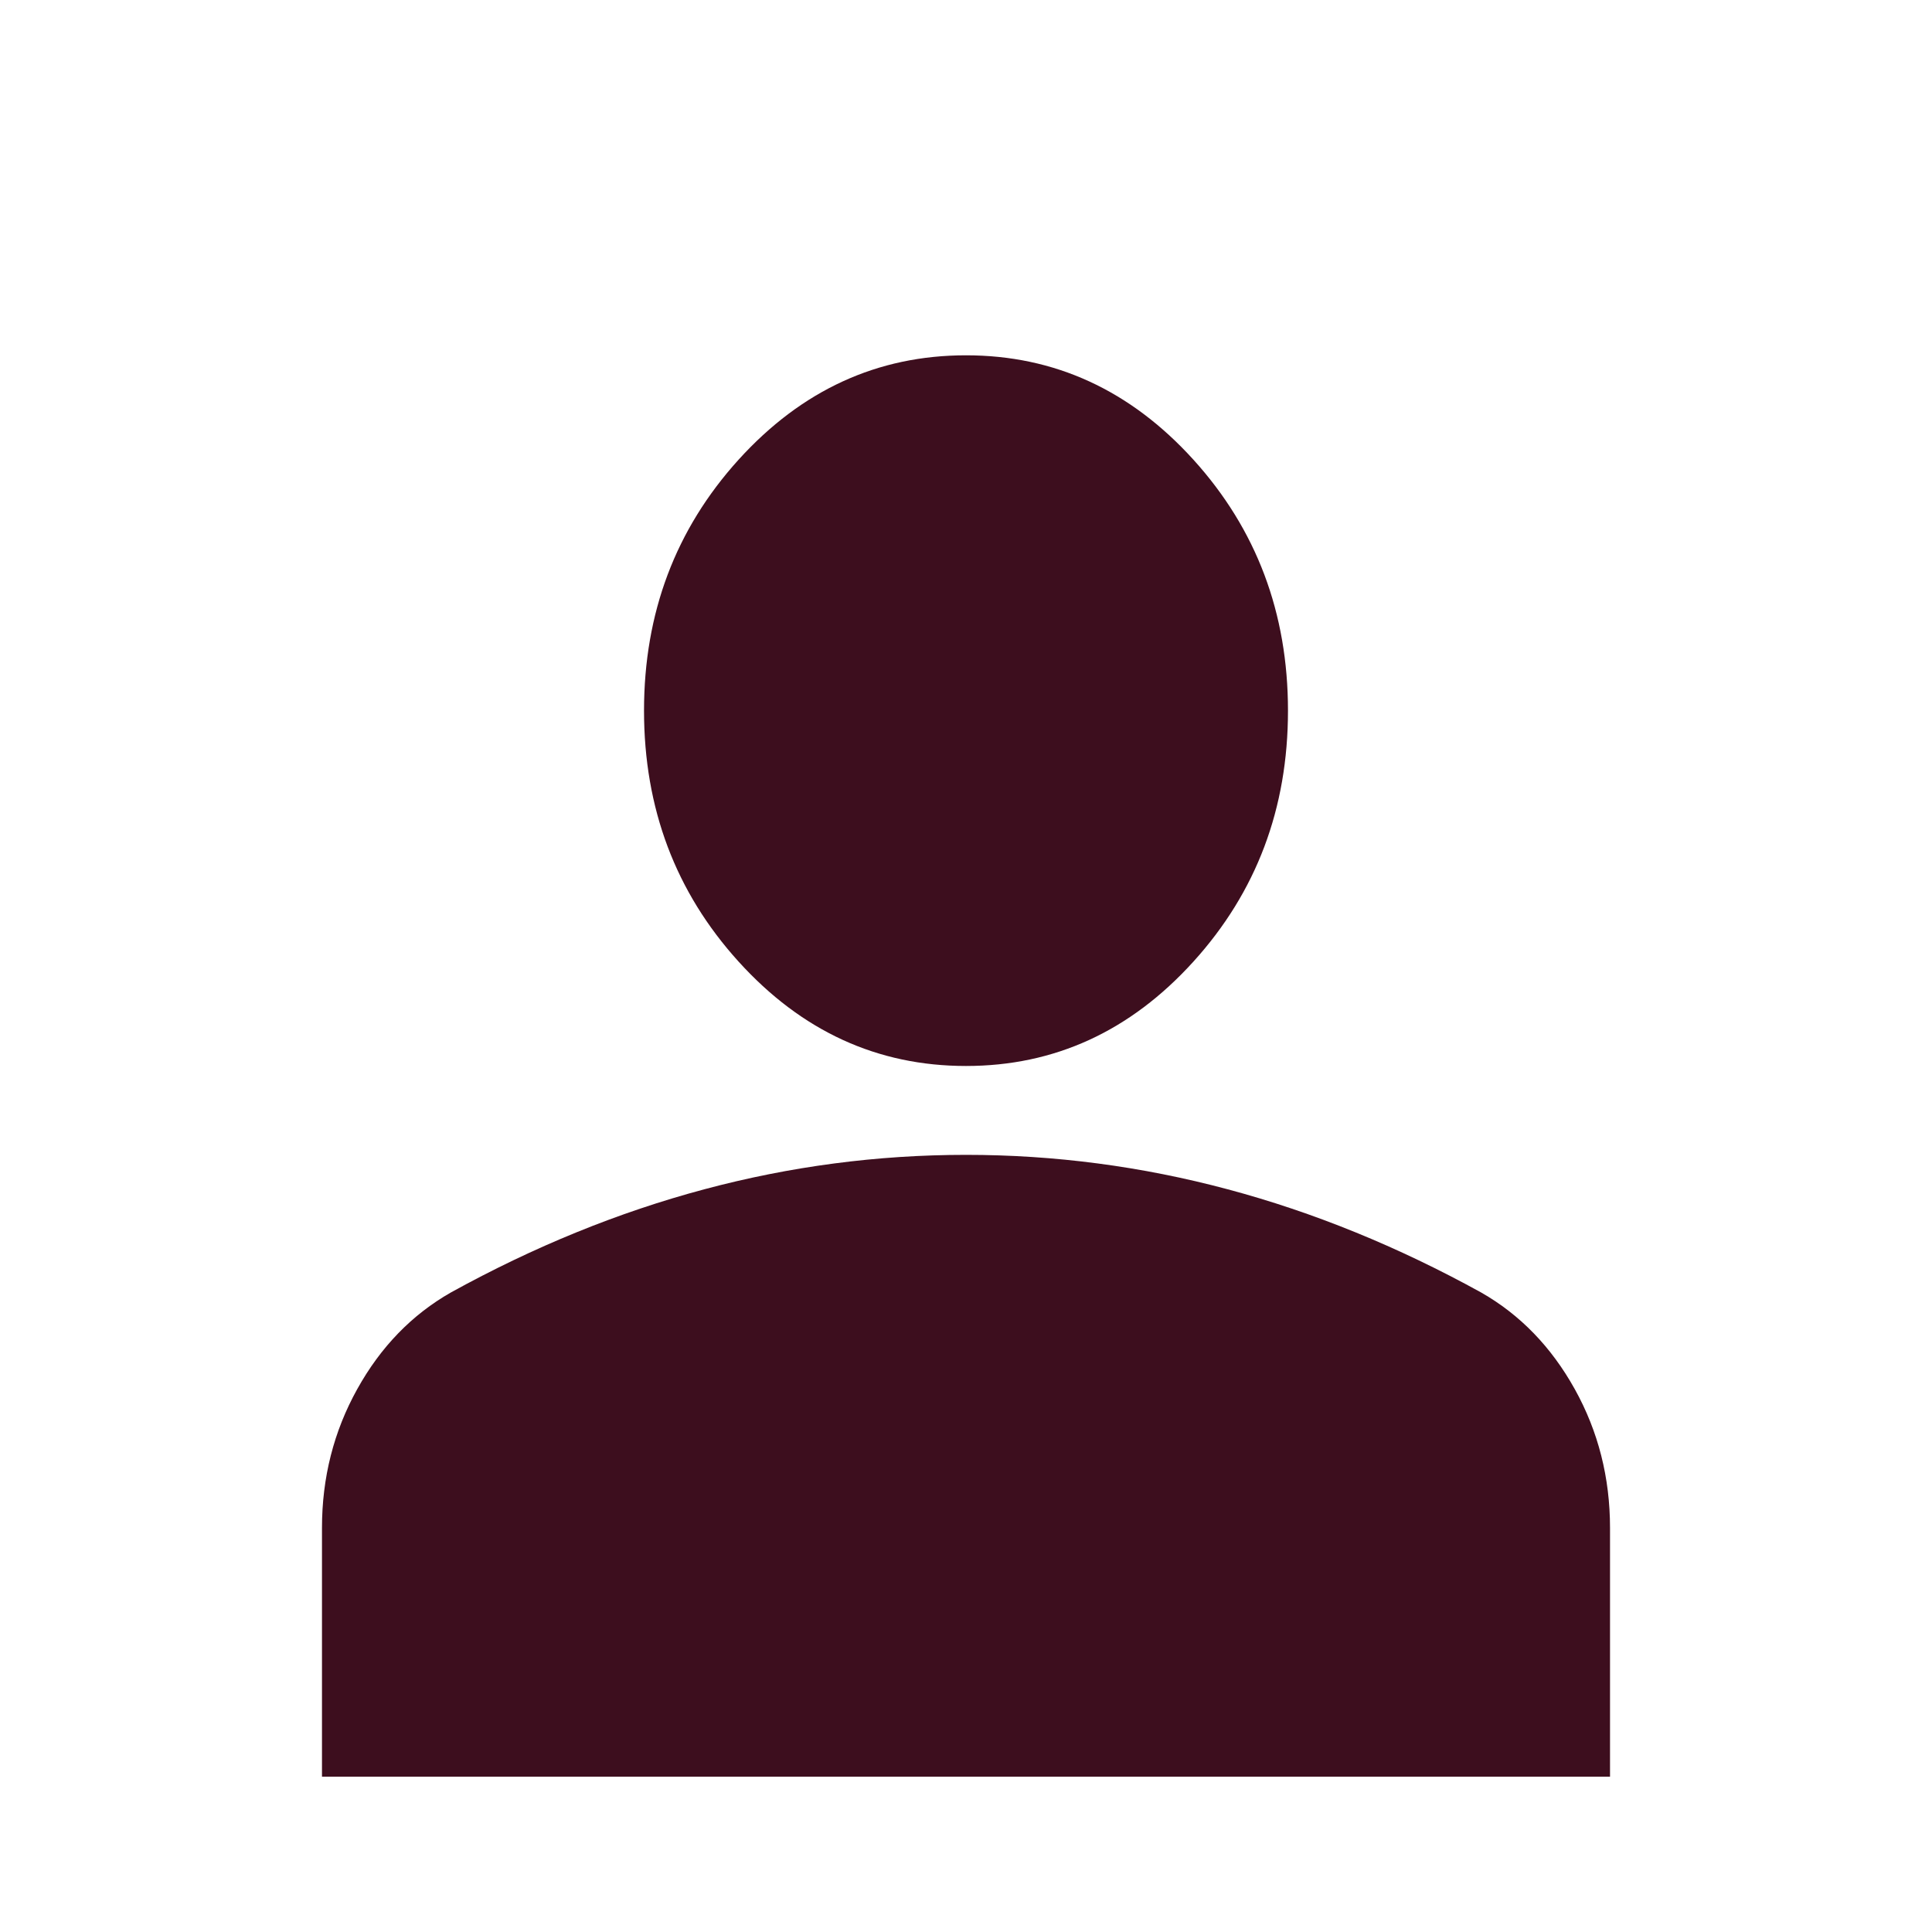
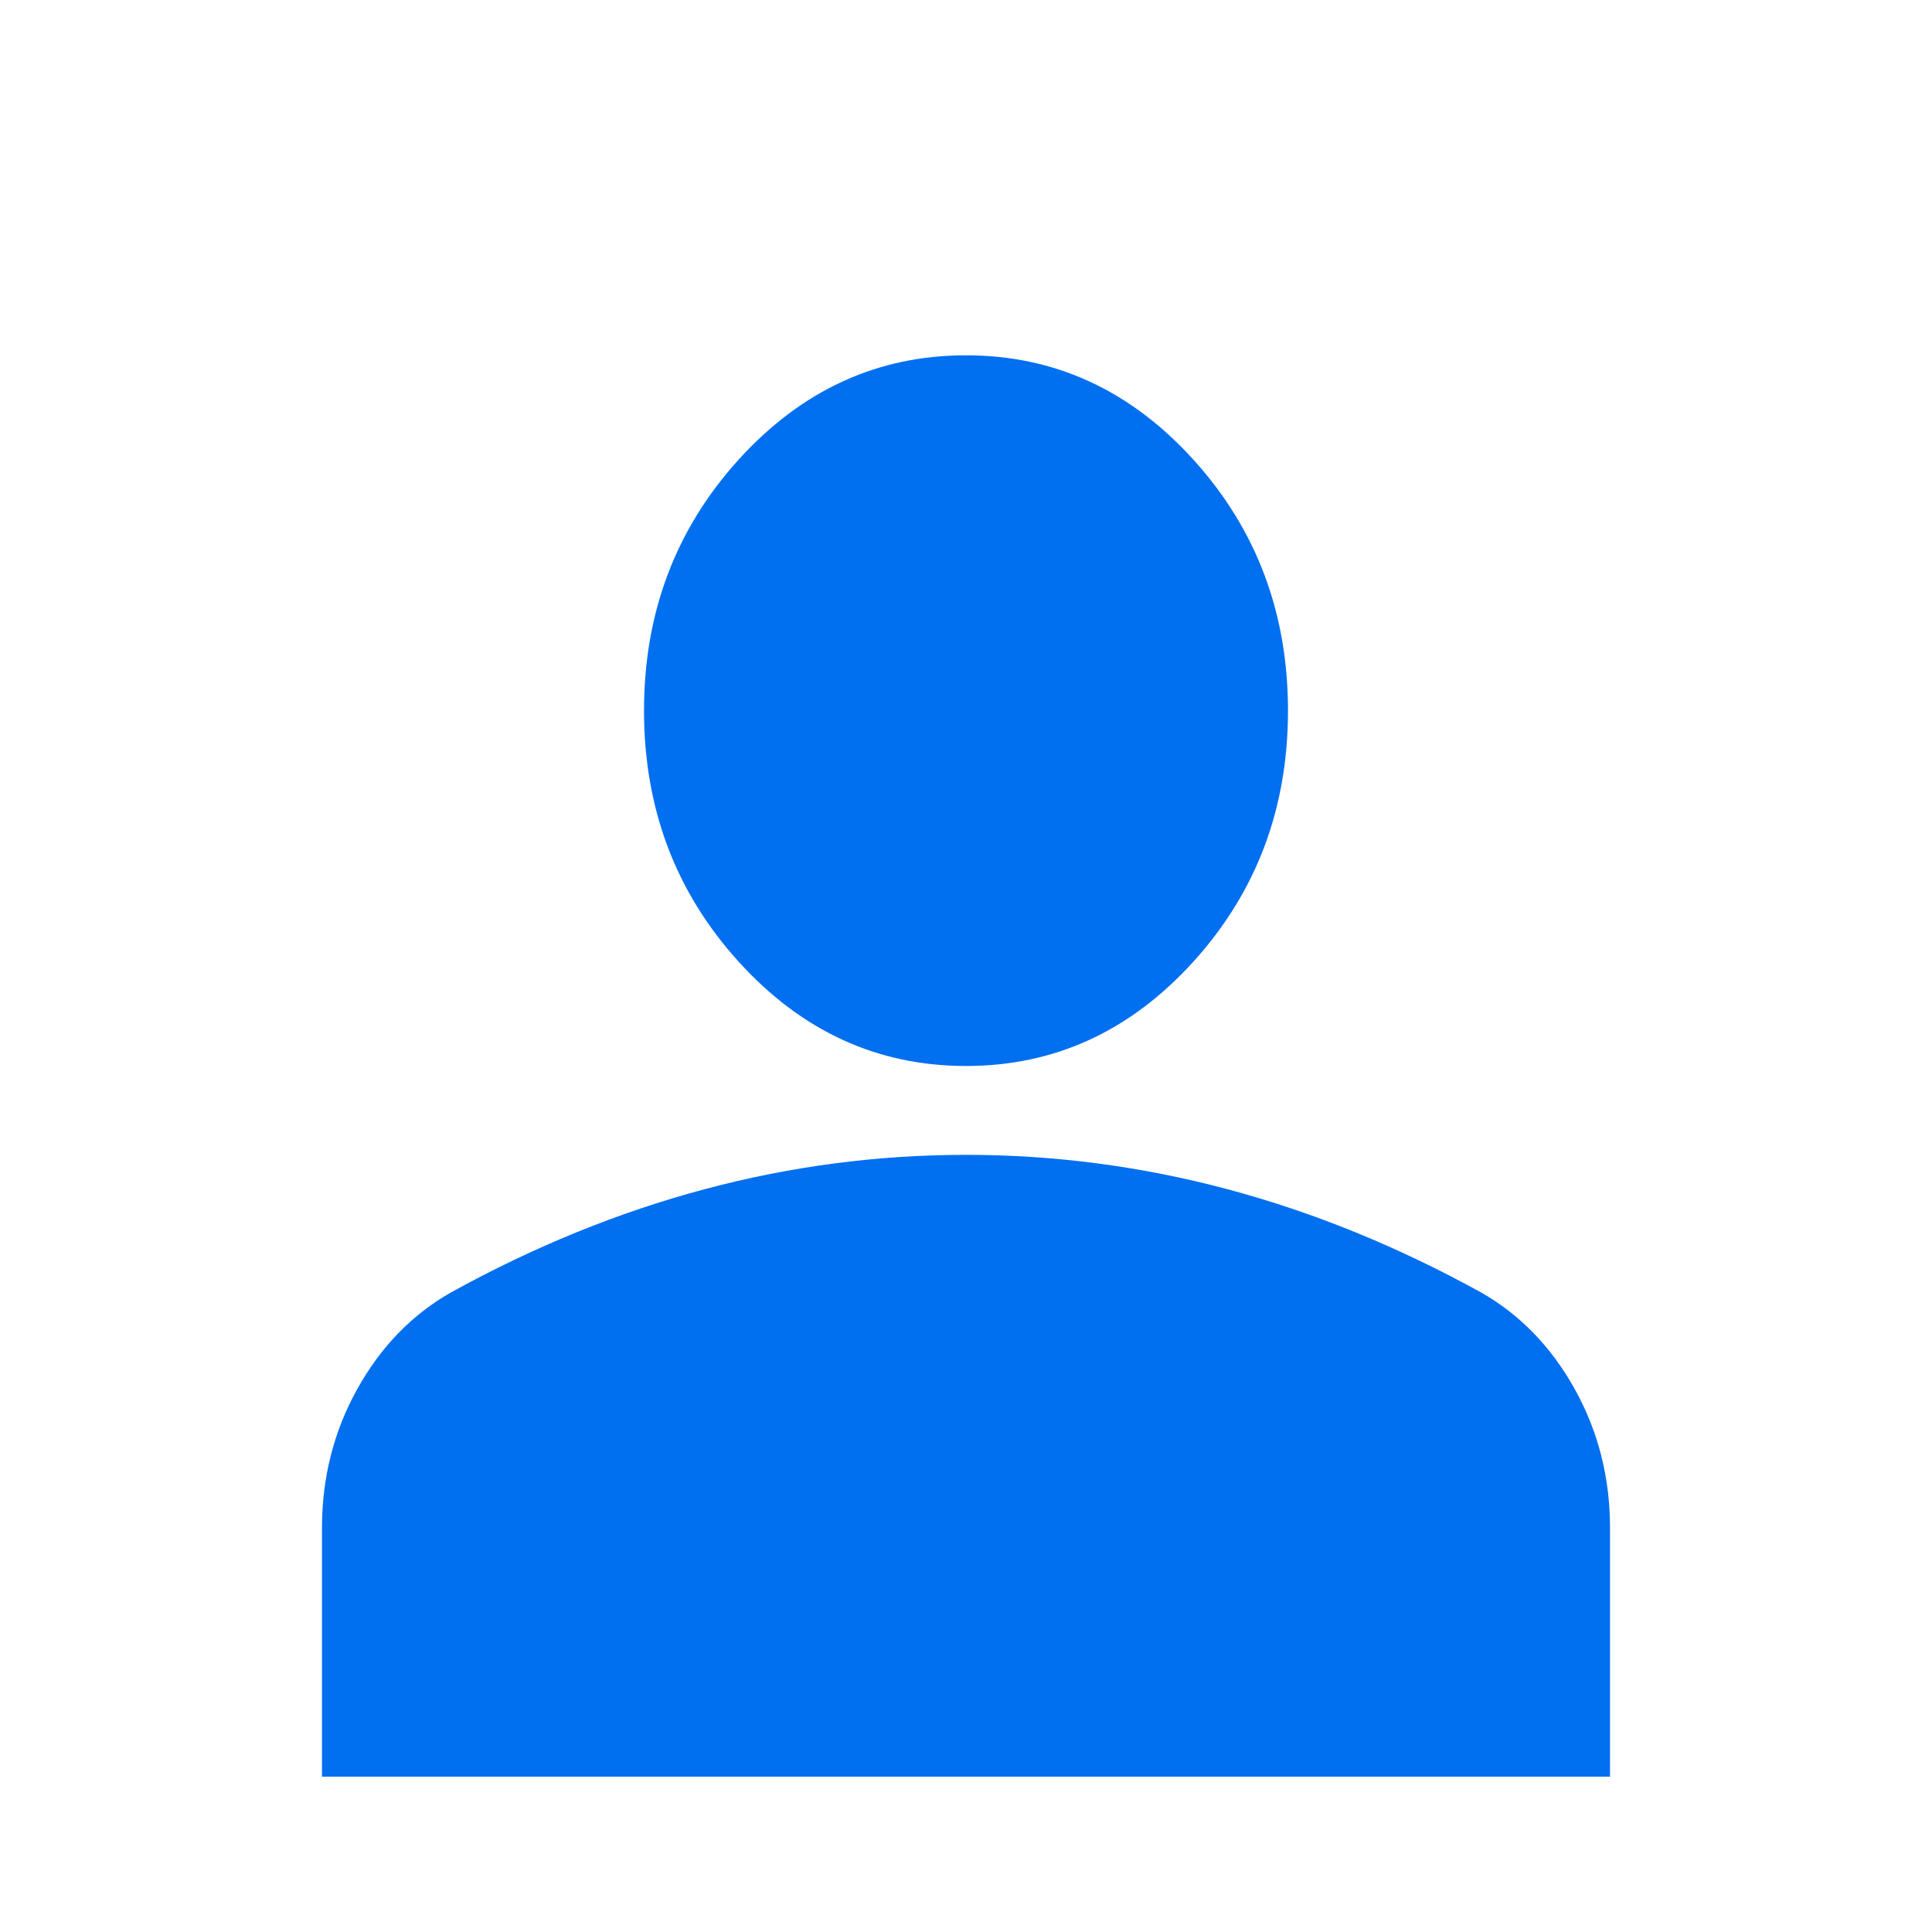
<svg xmlns="http://www.w3.org/2000/svg" width="32" height="32" viewBox="0 0 32 32" fill="none">
  <mask id="mask0_126_66" style="mask-type:alpha" maskUnits="userSpaceOnUse" x="0" y="0" width="32" height="32">
    <rect width="32" height="32" fill="#3D0E1E" />
  </mask>
  <g mask="url(#mask0_126_66)">
-     <path d="M16 17.656C14.533 17.656 13.278 17.08 12.233 15.927C11.189 14.775 10.667 13.389 10.667 11.771C10.667 10.152 11.189 8.767 12.233 7.614C13.278 6.462 14.533 5.885 16 5.885C17.467 5.885 18.722 6.462 19.767 7.614C20.811 8.767 21.333 10.152 21.333 11.771C21.333 13.389 20.811 14.775 19.767 15.927C18.722 17.08 17.467 17.656 16 17.656ZM5.333 29.427V25.307C5.333 24.474 5.528 23.707 5.917 23.008C6.305 22.309 6.822 21.776 7.467 21.408C8.844 20.648 10.244 20.078 11.667 19.698C13.089 19.318 14.533 19.128 16 19.128C17.467 19.128 18.911 19.318 20.333 19.698C21.756 20.078 23.155 20.648 24.533 21.408C25.178 21.776 25.694 22.309 26.083 23.008C26.472 23.707 26.667 24.474 26.667 25.307V29.427H5.333Z" fill="#3D0E1E" />
+     <path d="M16 17.656C14.533 17.656 13.278 17.08 12.233 15.927C11.189 14.775 10.667 13.389 10.667 11.771C10.667 10.152 11.189 8.767 12.233 7.614C13.278 6.462 14.533 5.885 16 5.885C17.467 5.885 18.722 6.462 19.767 7.614C20.811 8.767 21.333 10.152 21.333 11.771C21.333 13.389 20.811 14.775 19.767 15.927C18.722 17.08 17.467 17.656 16 17.656ZM5.333 29.427V25.307C5.333 24.474 5.528 23.707 5.917 23.008C6.305 22.309 6.822 21.776 7.467 21.408C8.844 20.648 10.244 20.078 11.667 19.698C13.089 19.318 14.533 19.128 16 19.128C17.467 19.128 18.911 19.318 20.333 19.698C21.756 20.078 23.155 20.648 24.533 21.408C25.178 21.776 25.694 22.309 26.083 23.008C26.472 23.707 26.667 24.474 26.667 25.307V29.427H5.333Z" fill="#006ff0" />
  </g>
</svg>
